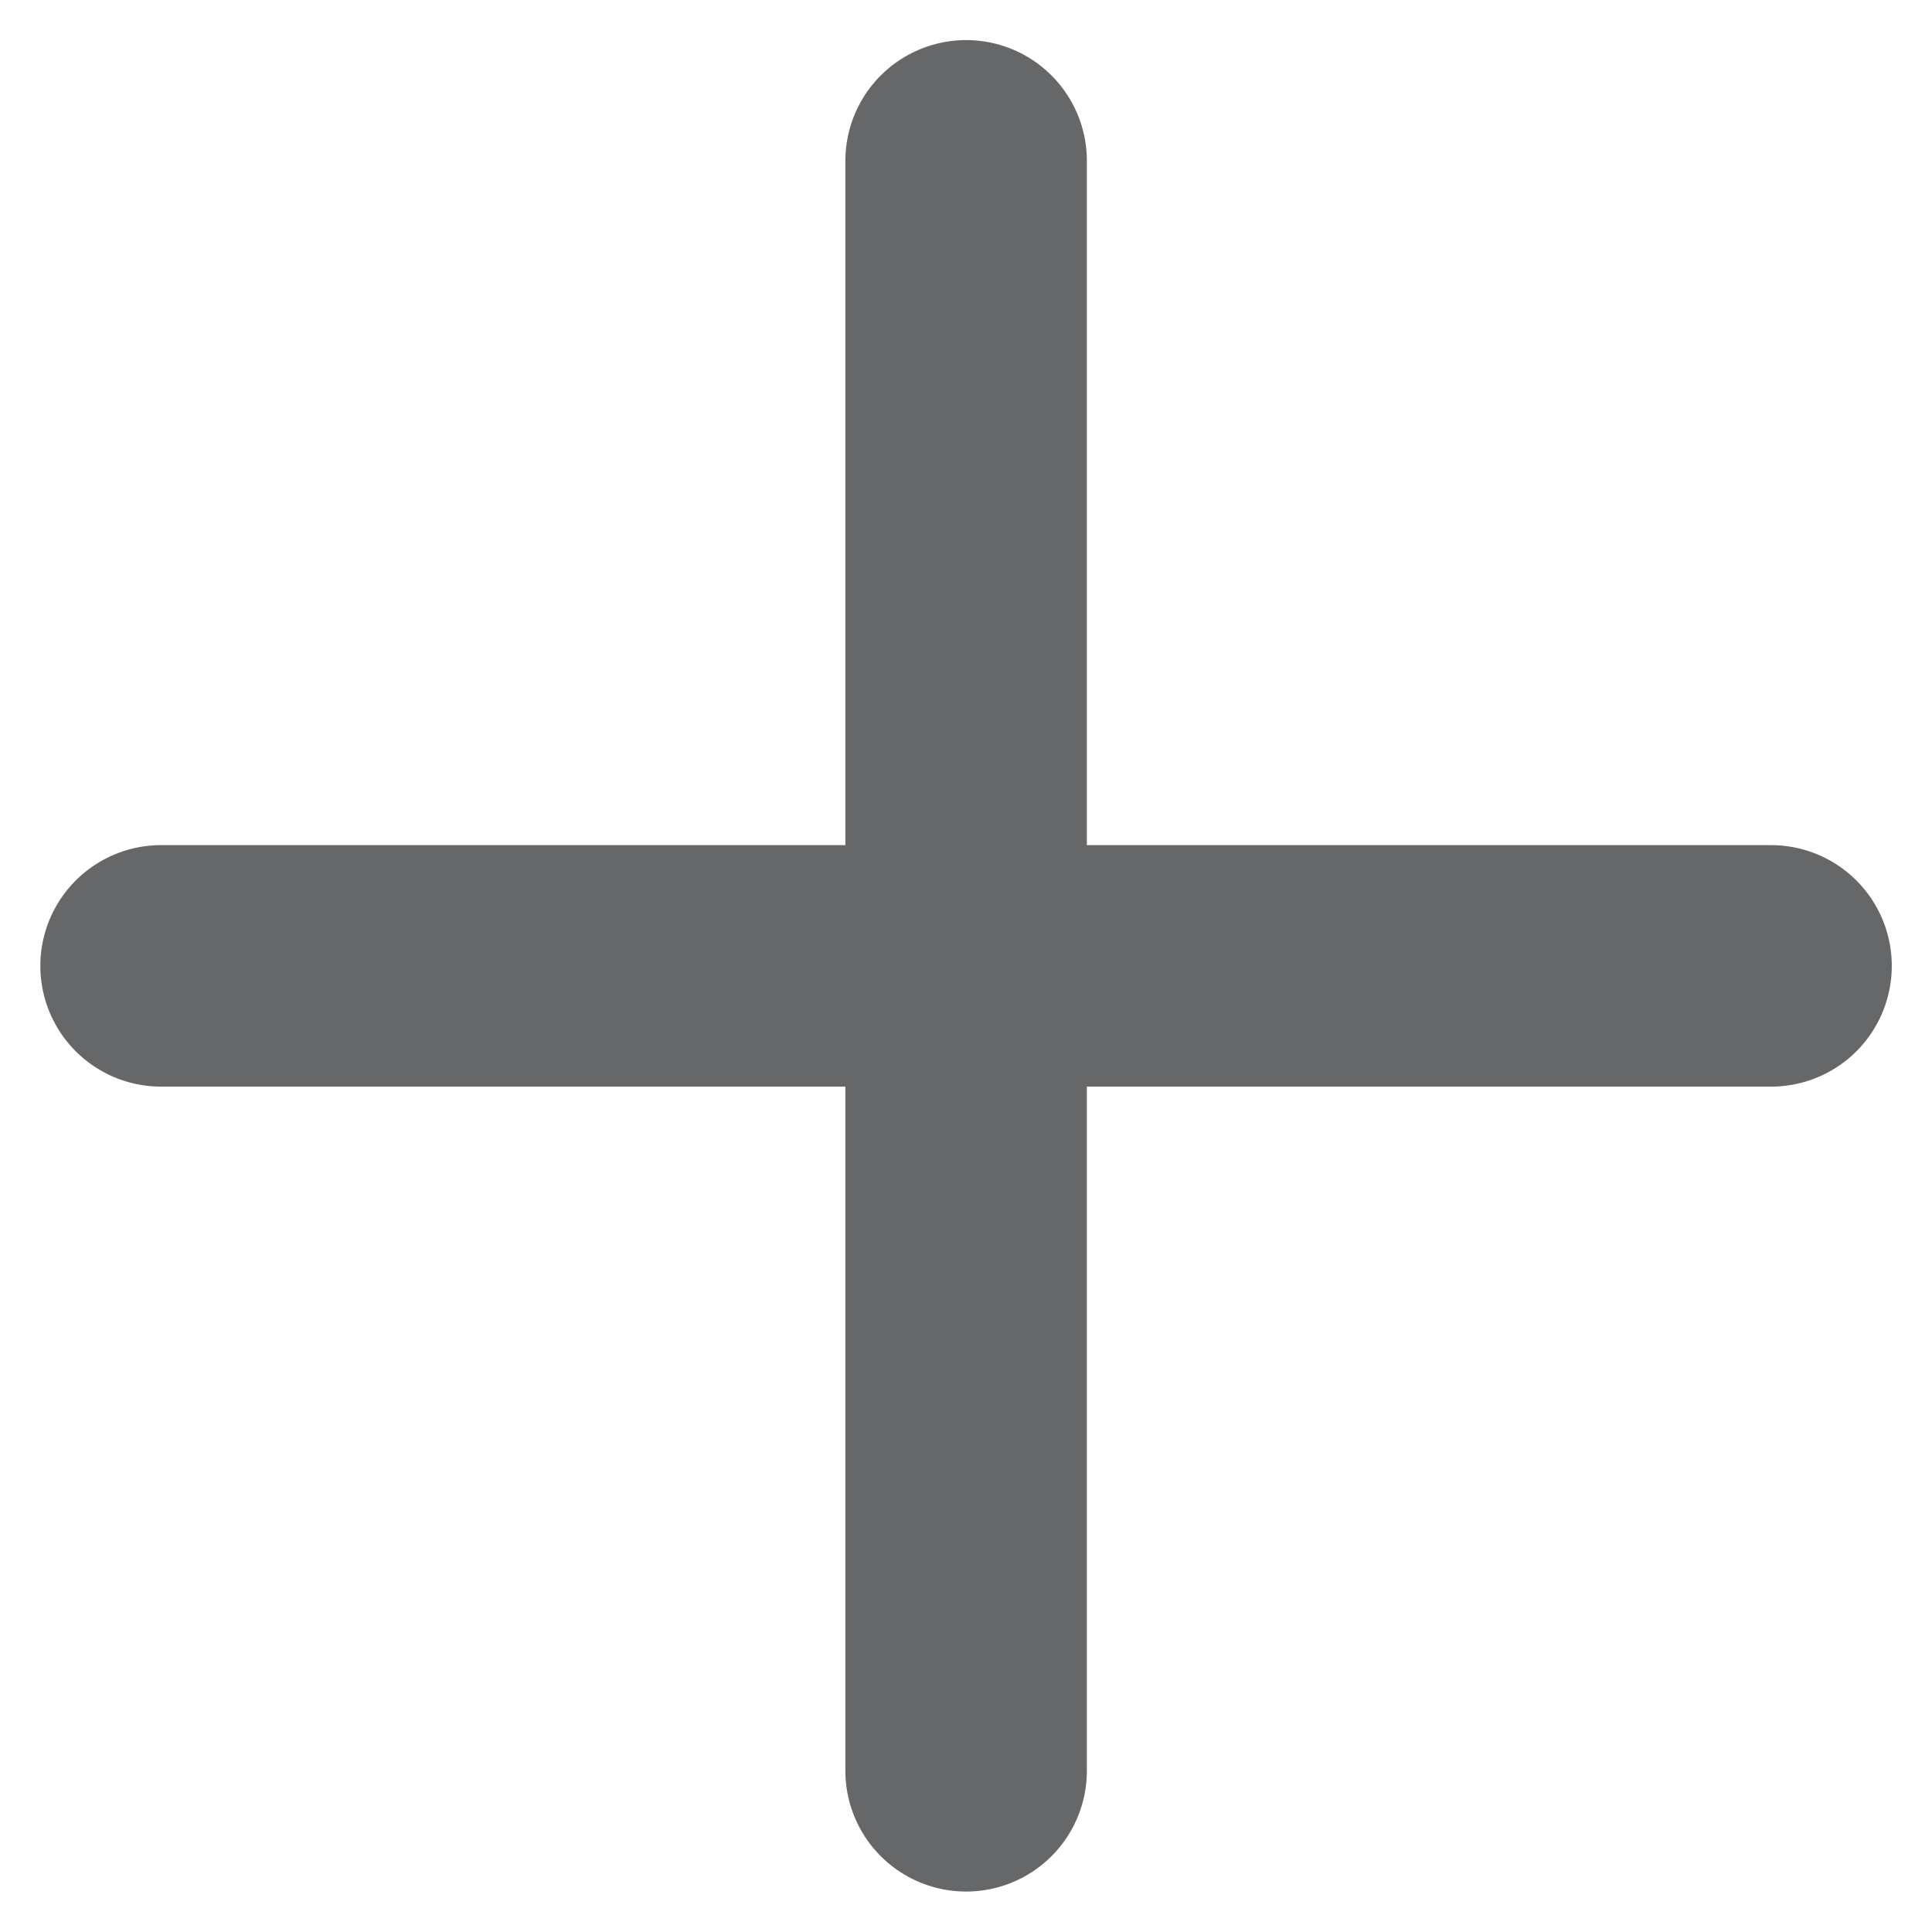
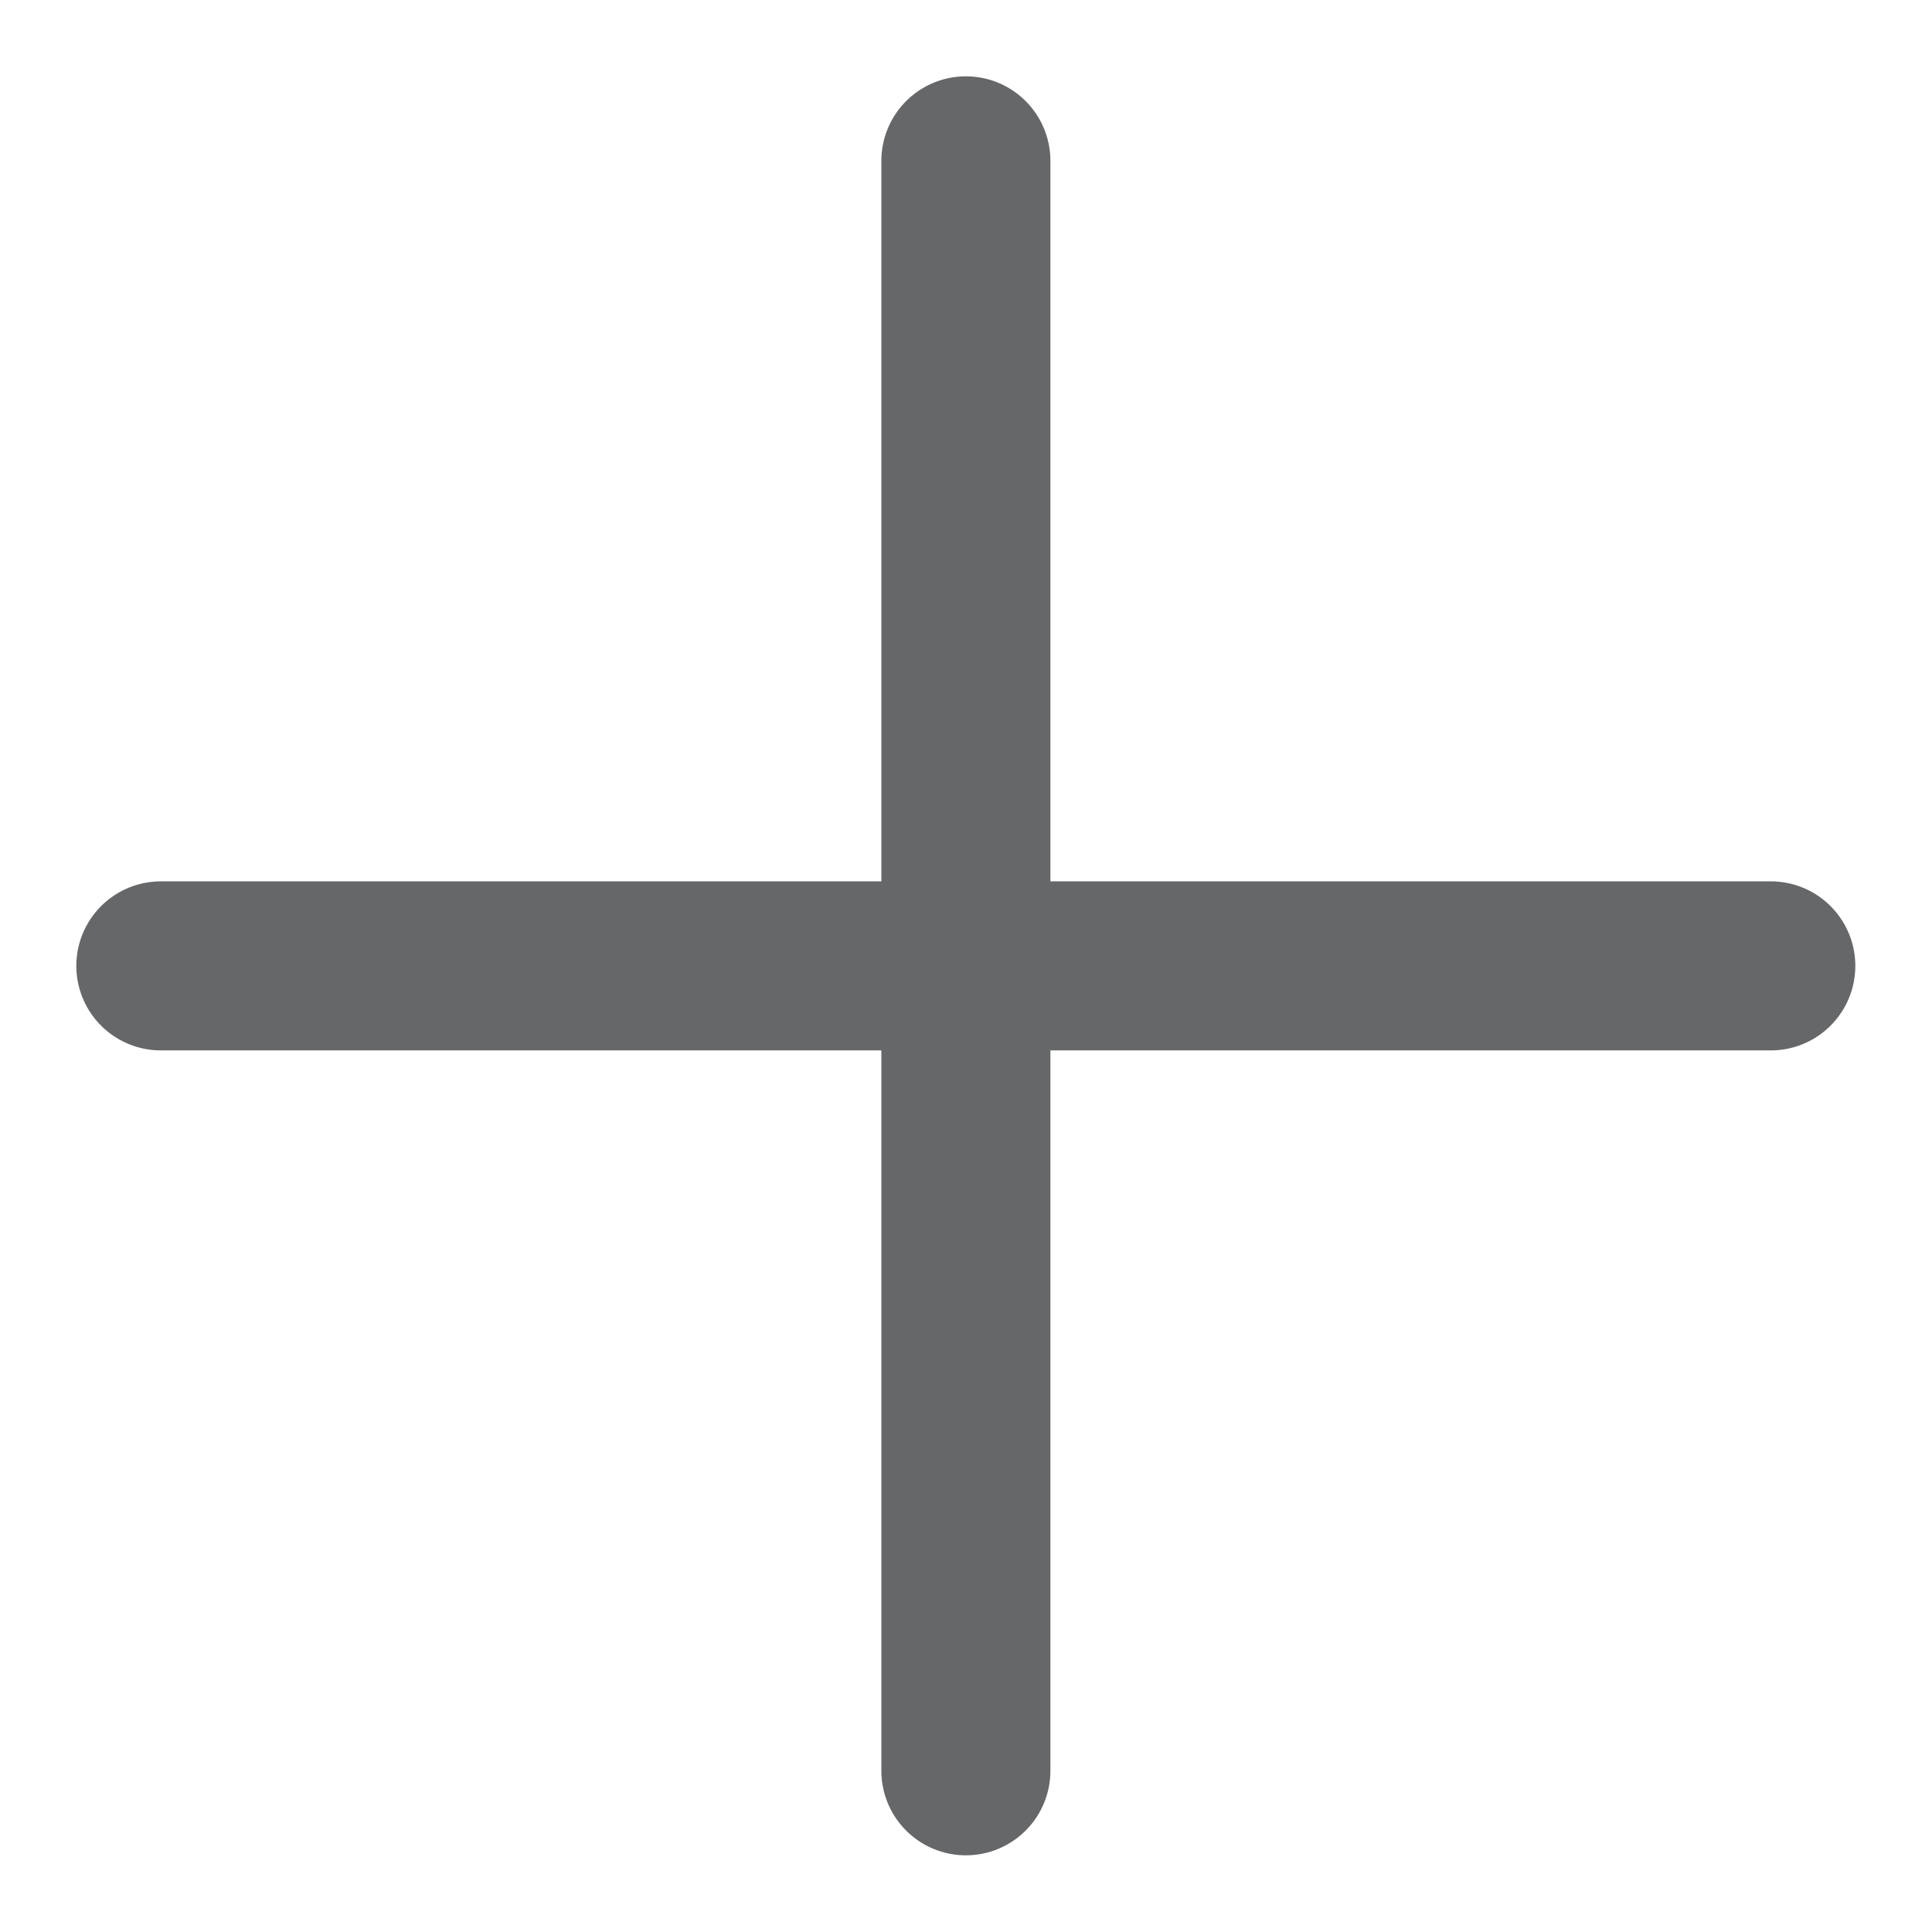
<svg xmlns="http://www.w3.org/2000/svg" width="16" height="16" viewBox="0 0 16 16" fill="none">
-   <path d="M1.334 7.999H14.667M8.001 1.332V14.665" stroke="#666769" stroke-width="2" stroke-linecap="round" stroke-linejoin="round" />
+   <path d="M1.332 7.999H14.665M7.999 1.332V14.665" stroke="#666769" stroke-width="1.4" stroke-linecap="round" stroke-linejoin="round" />
</svg>
